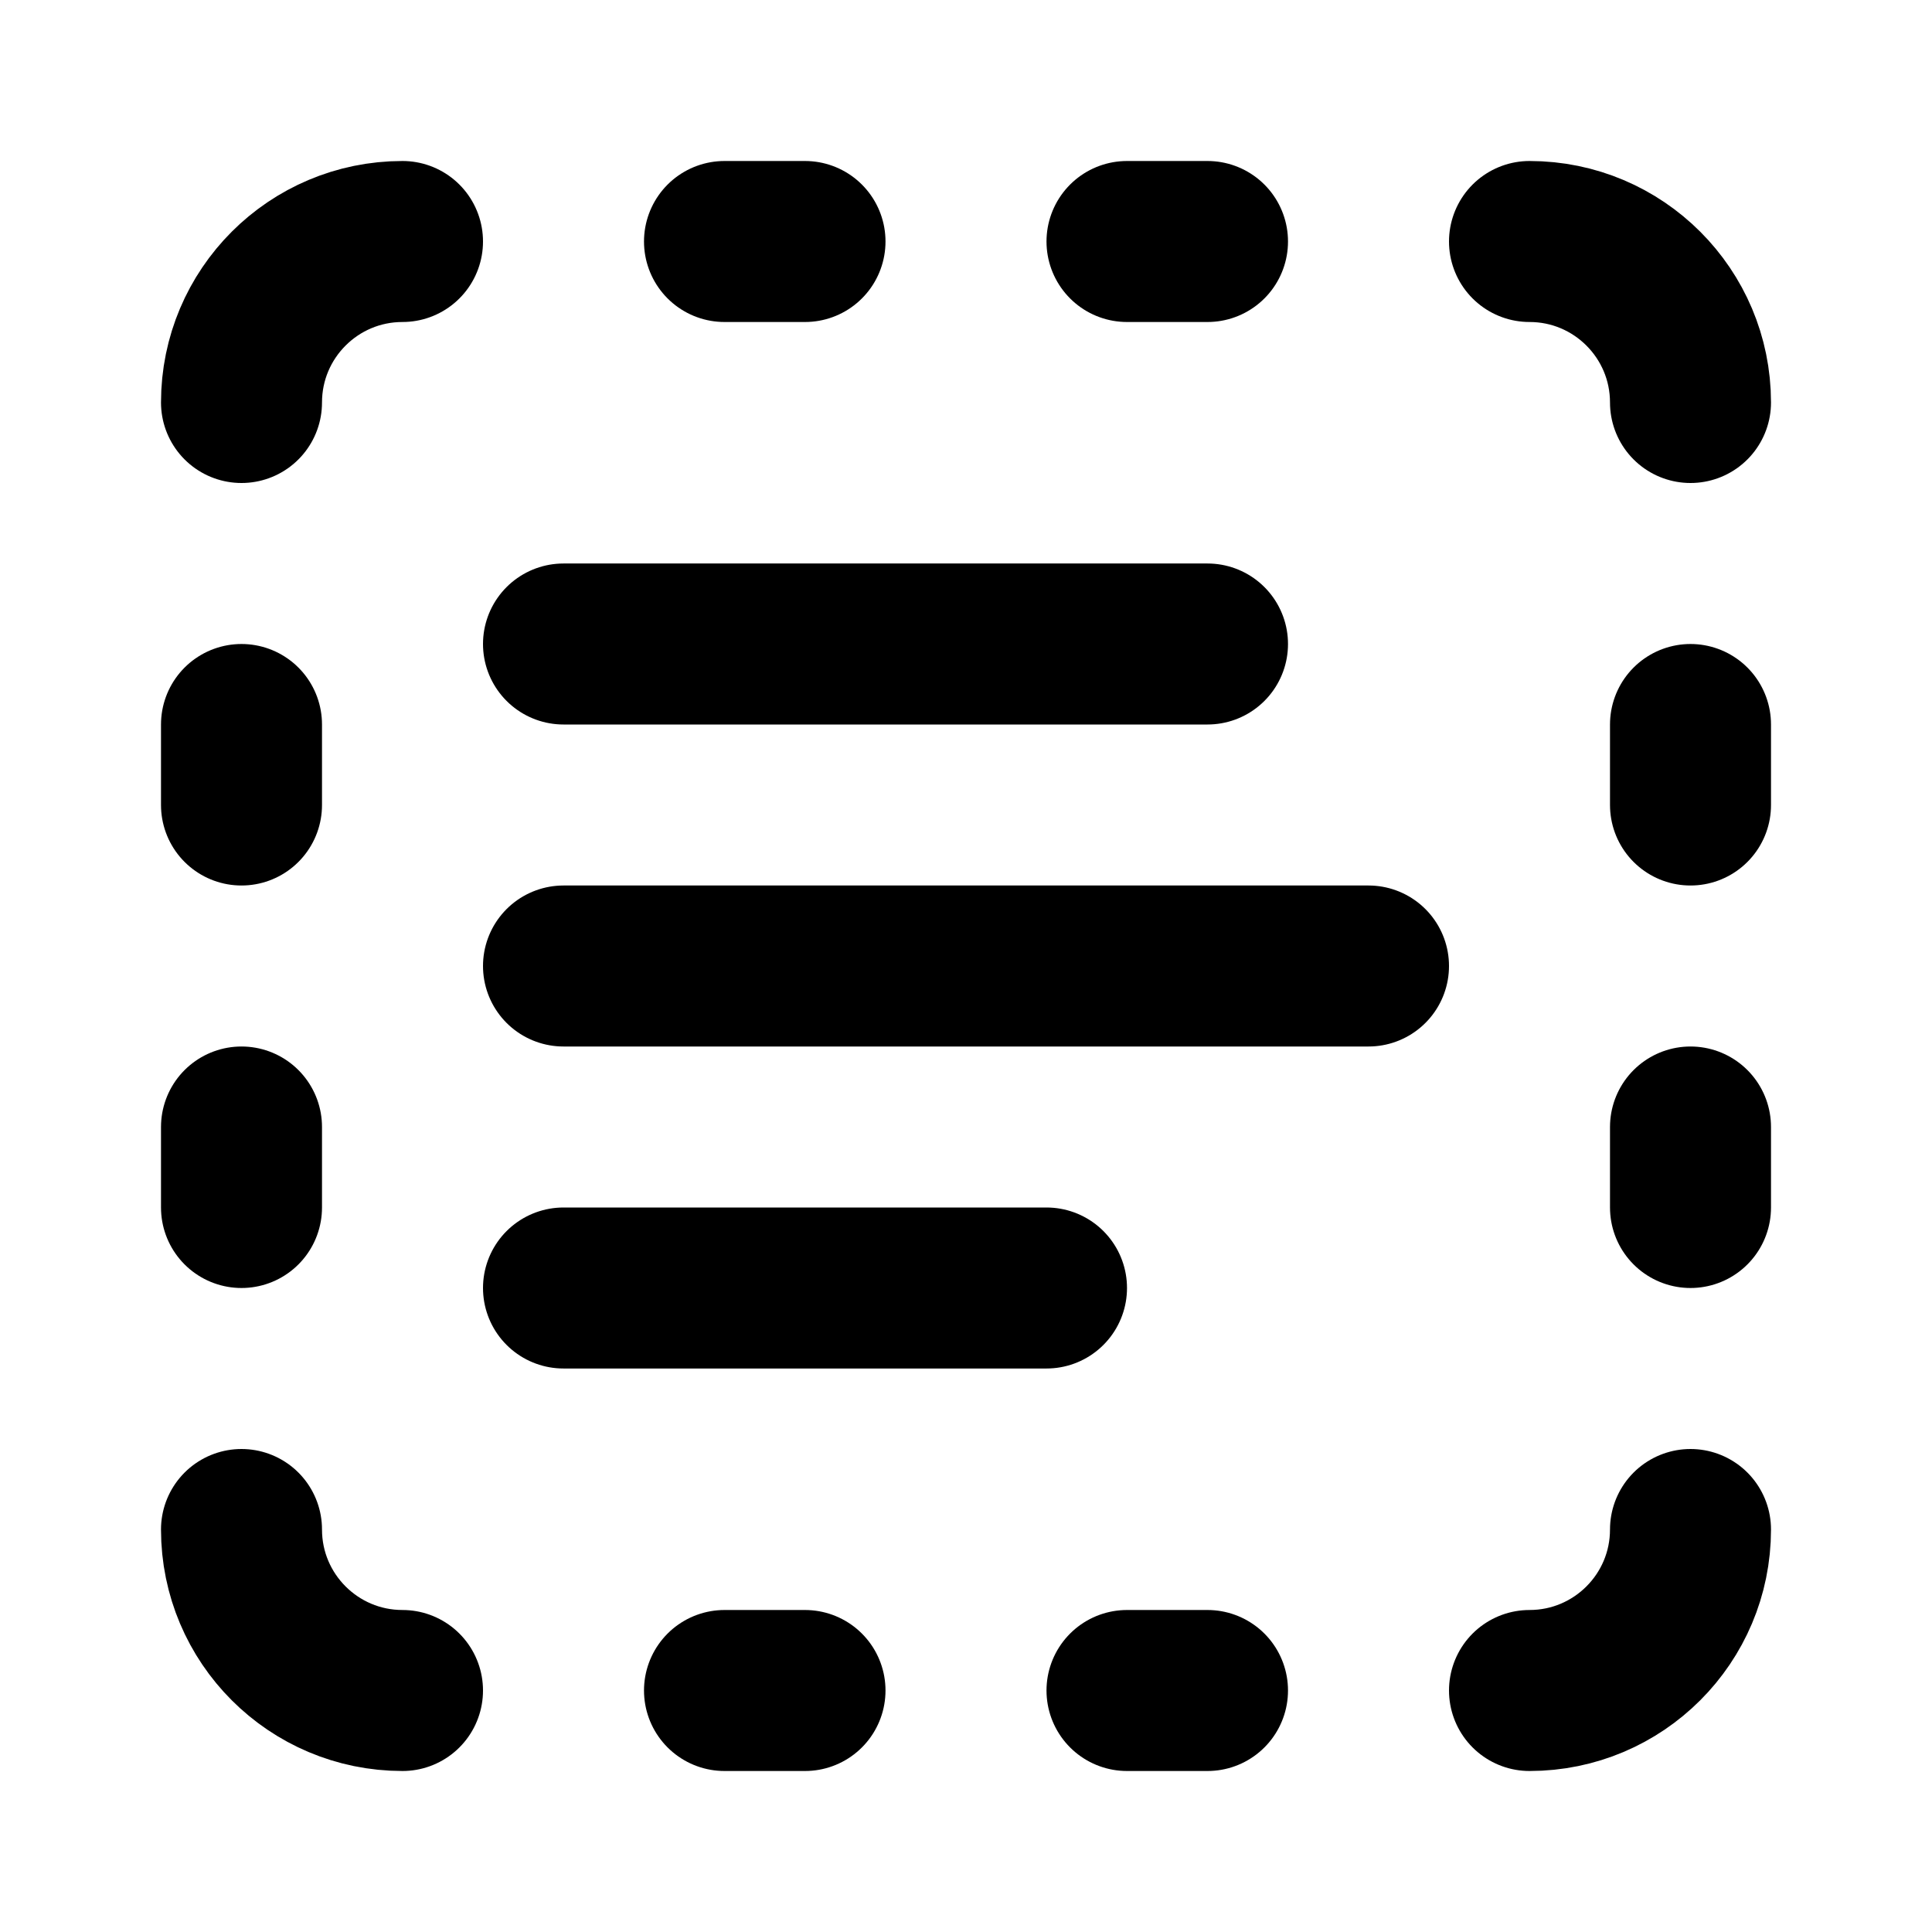
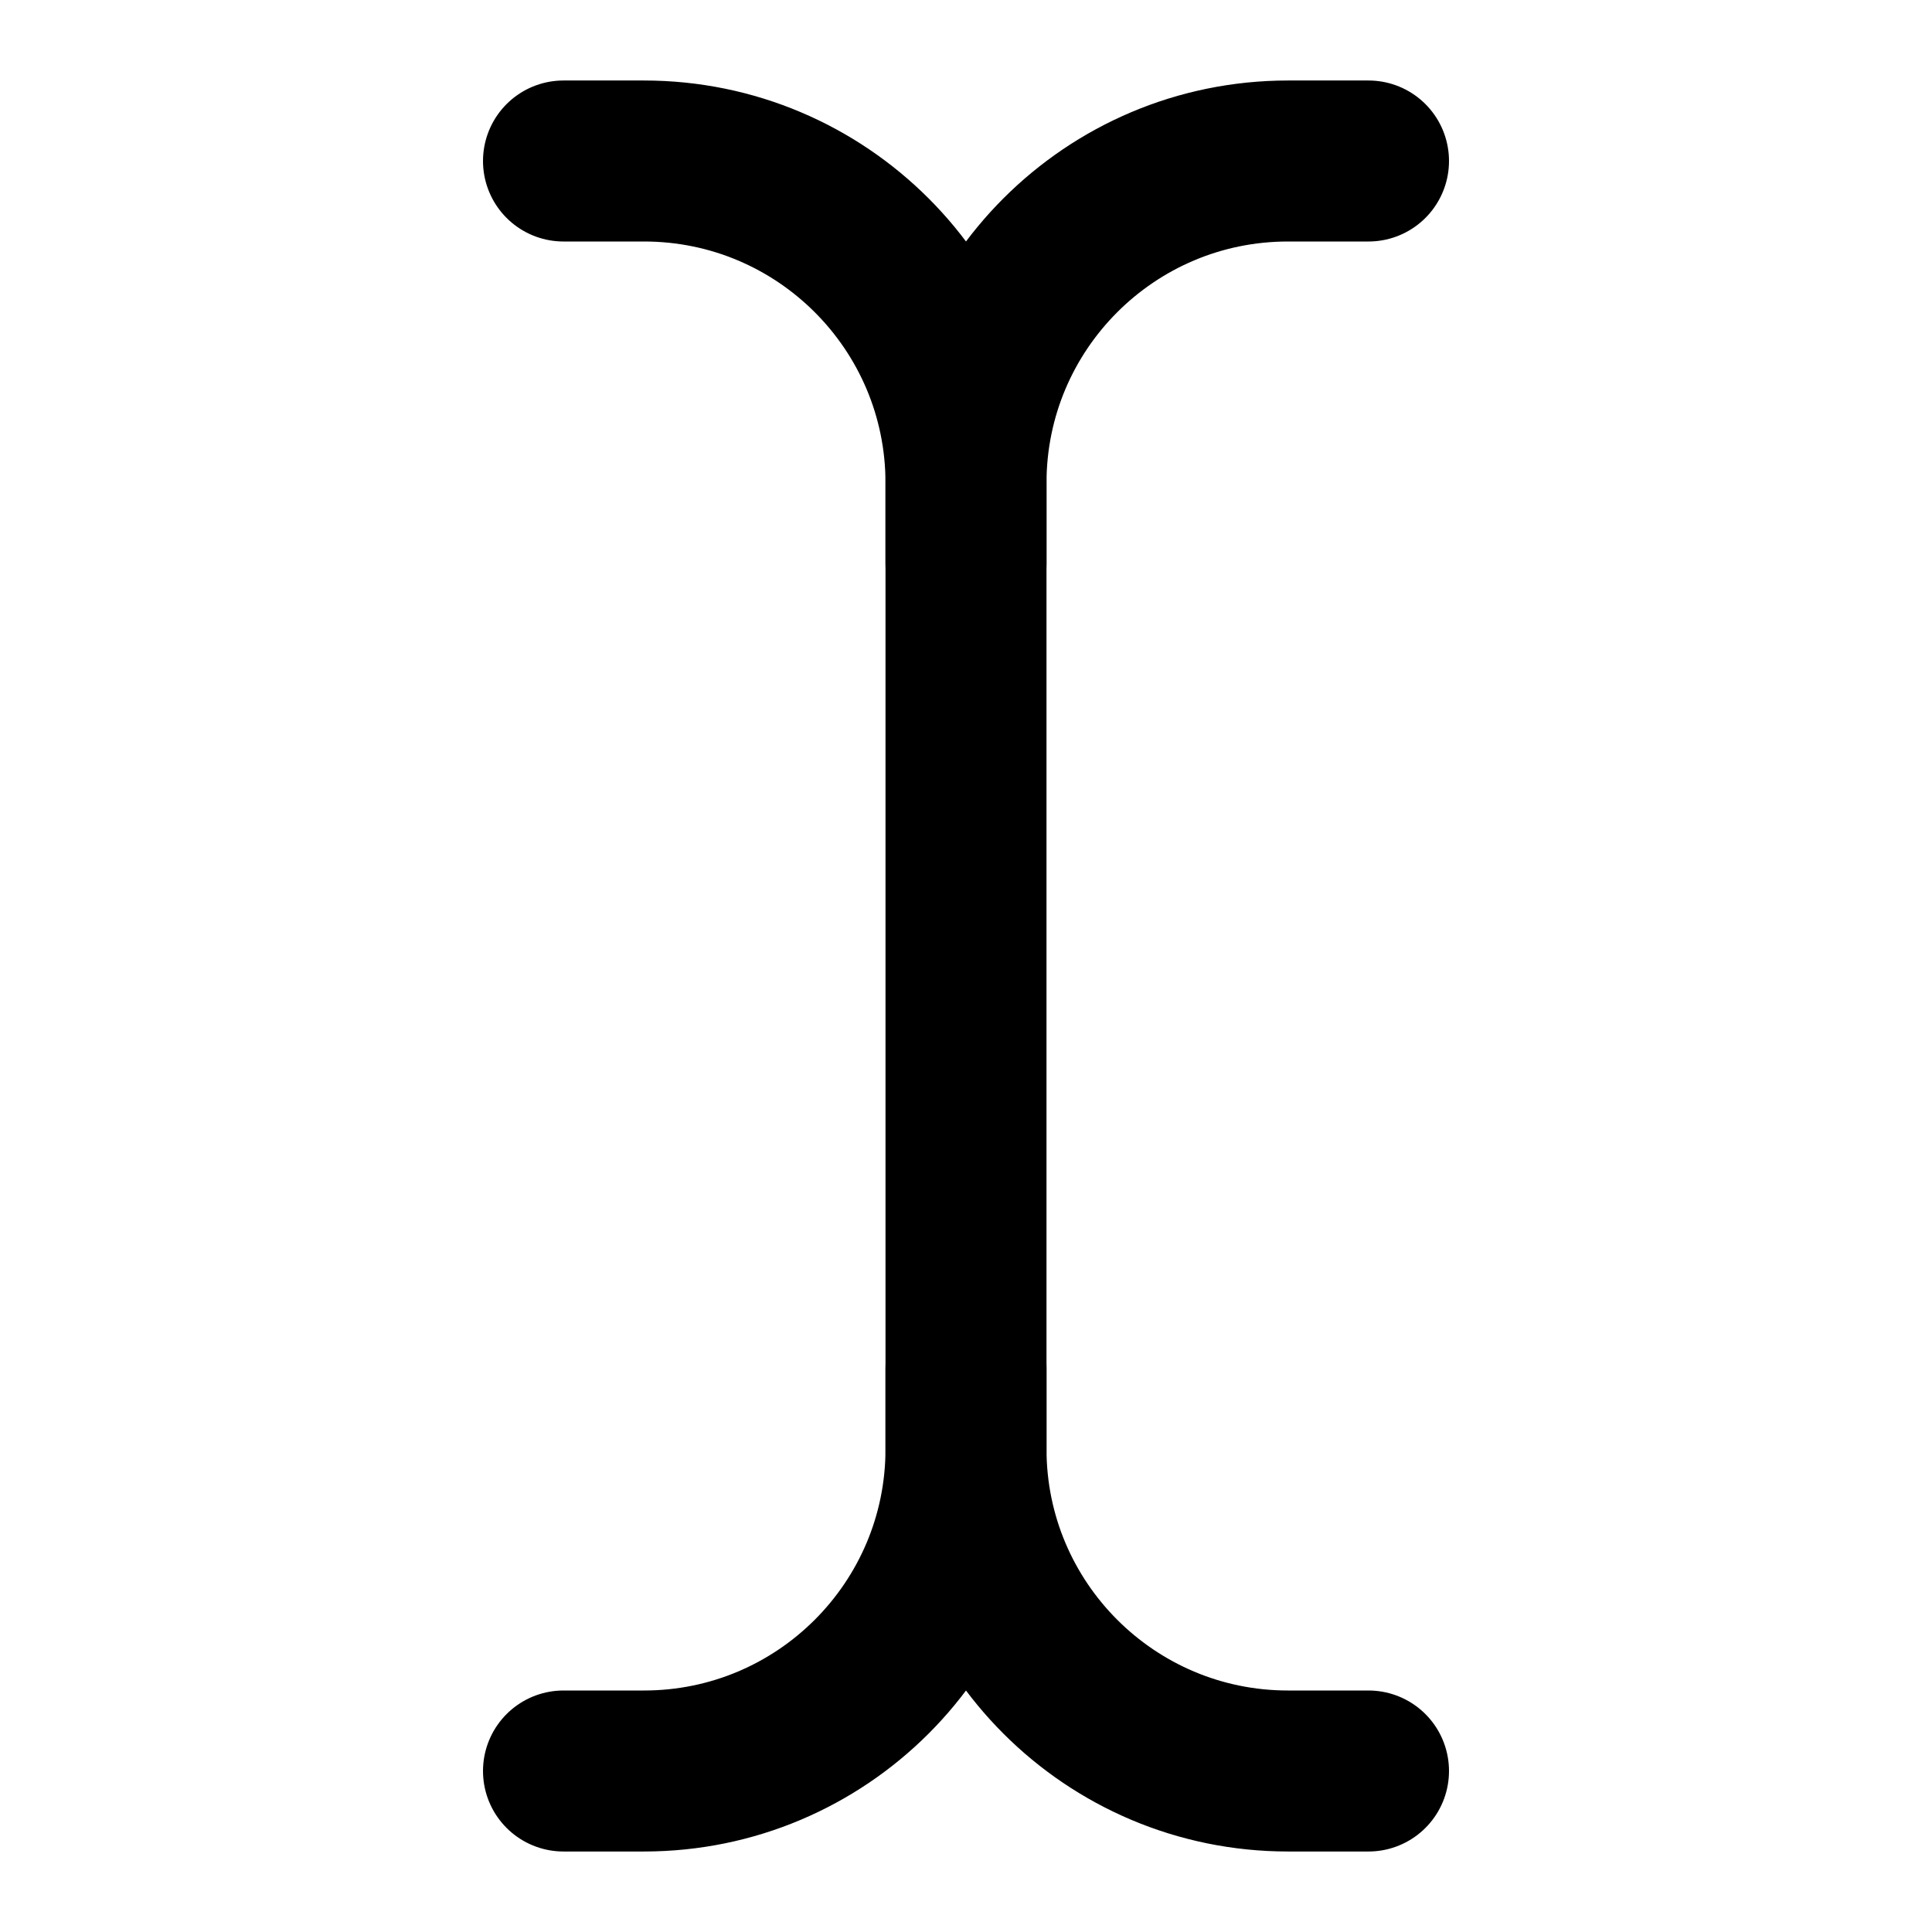
- <svg xmlns="http://www.w3.org/2000/svg" width="24" height="24" viewBox="0 0 24 24" fill="none" stroke="currentColor" stroke-width="2" stroke-linecap="round" stroke-linejoin="round" class="lucide lucide-text-select">
-   <path d="M5 3a2 2 0 0 0-2 2" />
-   <path d="M19 3a2 2 0 0 1 2 2" />
-   <path d="M21 19a2 2 0 0 1-2 2" />
-   <path d="M5 21a2 2 0 0 1-2-2" />
-   <path d="M9 3h1" />
-   <path d="M9 21h1" />
-   <path d="M14 3h1" />
-   <path d="M14 21h1" />
-   <path d="M3 9v1" />
-   <path d="M21 9v1" />
-   <path d="M3 14v1" />
-   <path d="M21 14v1" />
-   <line x1="7" x2="15" y1="8" y2="8" />
-   <line x1="7" x2="17" y1="12" y2="12" />
-   <line x1="7" x2="13" y1="16" y2="16" />
+ <svg xmlns="http://www.w3.org/2000/svg" width="24" height="24" viewBox="0 0 24 24" fill="none" stroke="currentColor" stroke-width="2" stroke-linecap="round" stroke-linejoin="round" class="lucide lucide-text-cursor">
+   <path d="M17 22h-1a4 4 0 0 1-4-4V6a4 4 0 0 1 4-4h1" />
+   <path d="M7 22h1a4 4 0 0 0 4-4v-1" />
+   <path d="M7 2h1a4 4 0 0 1 4 4v1" />
</svg>
